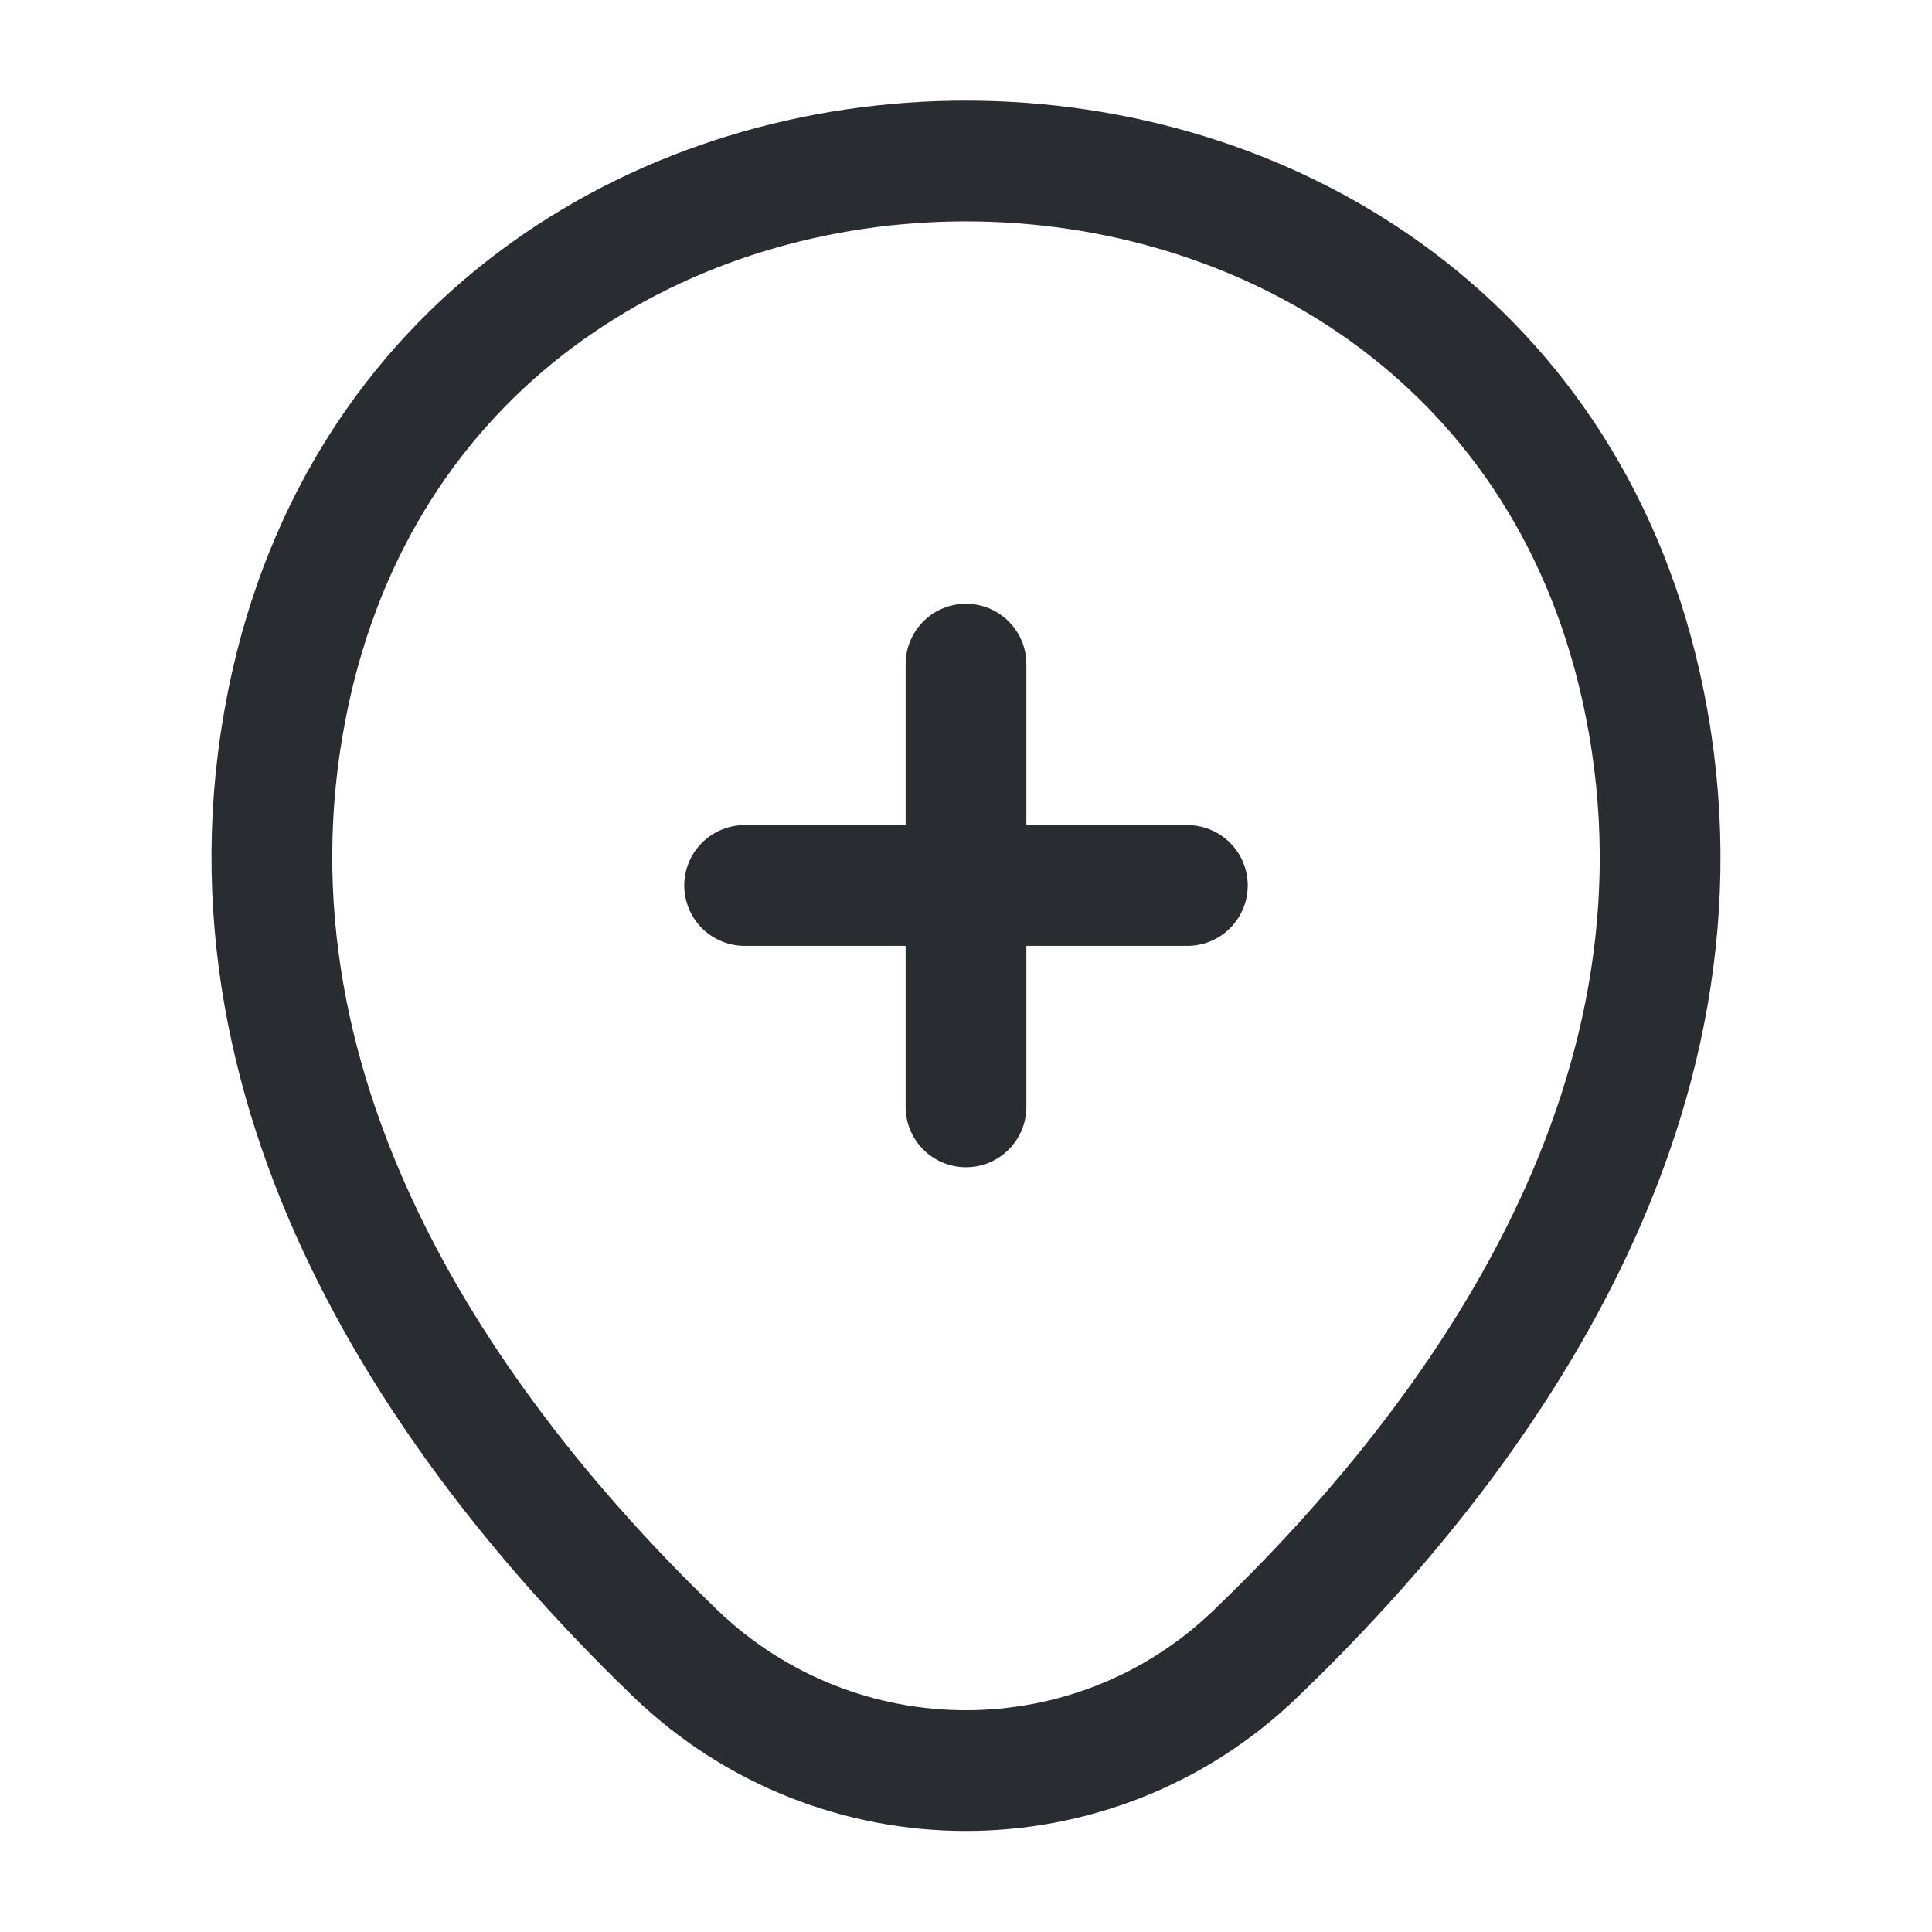
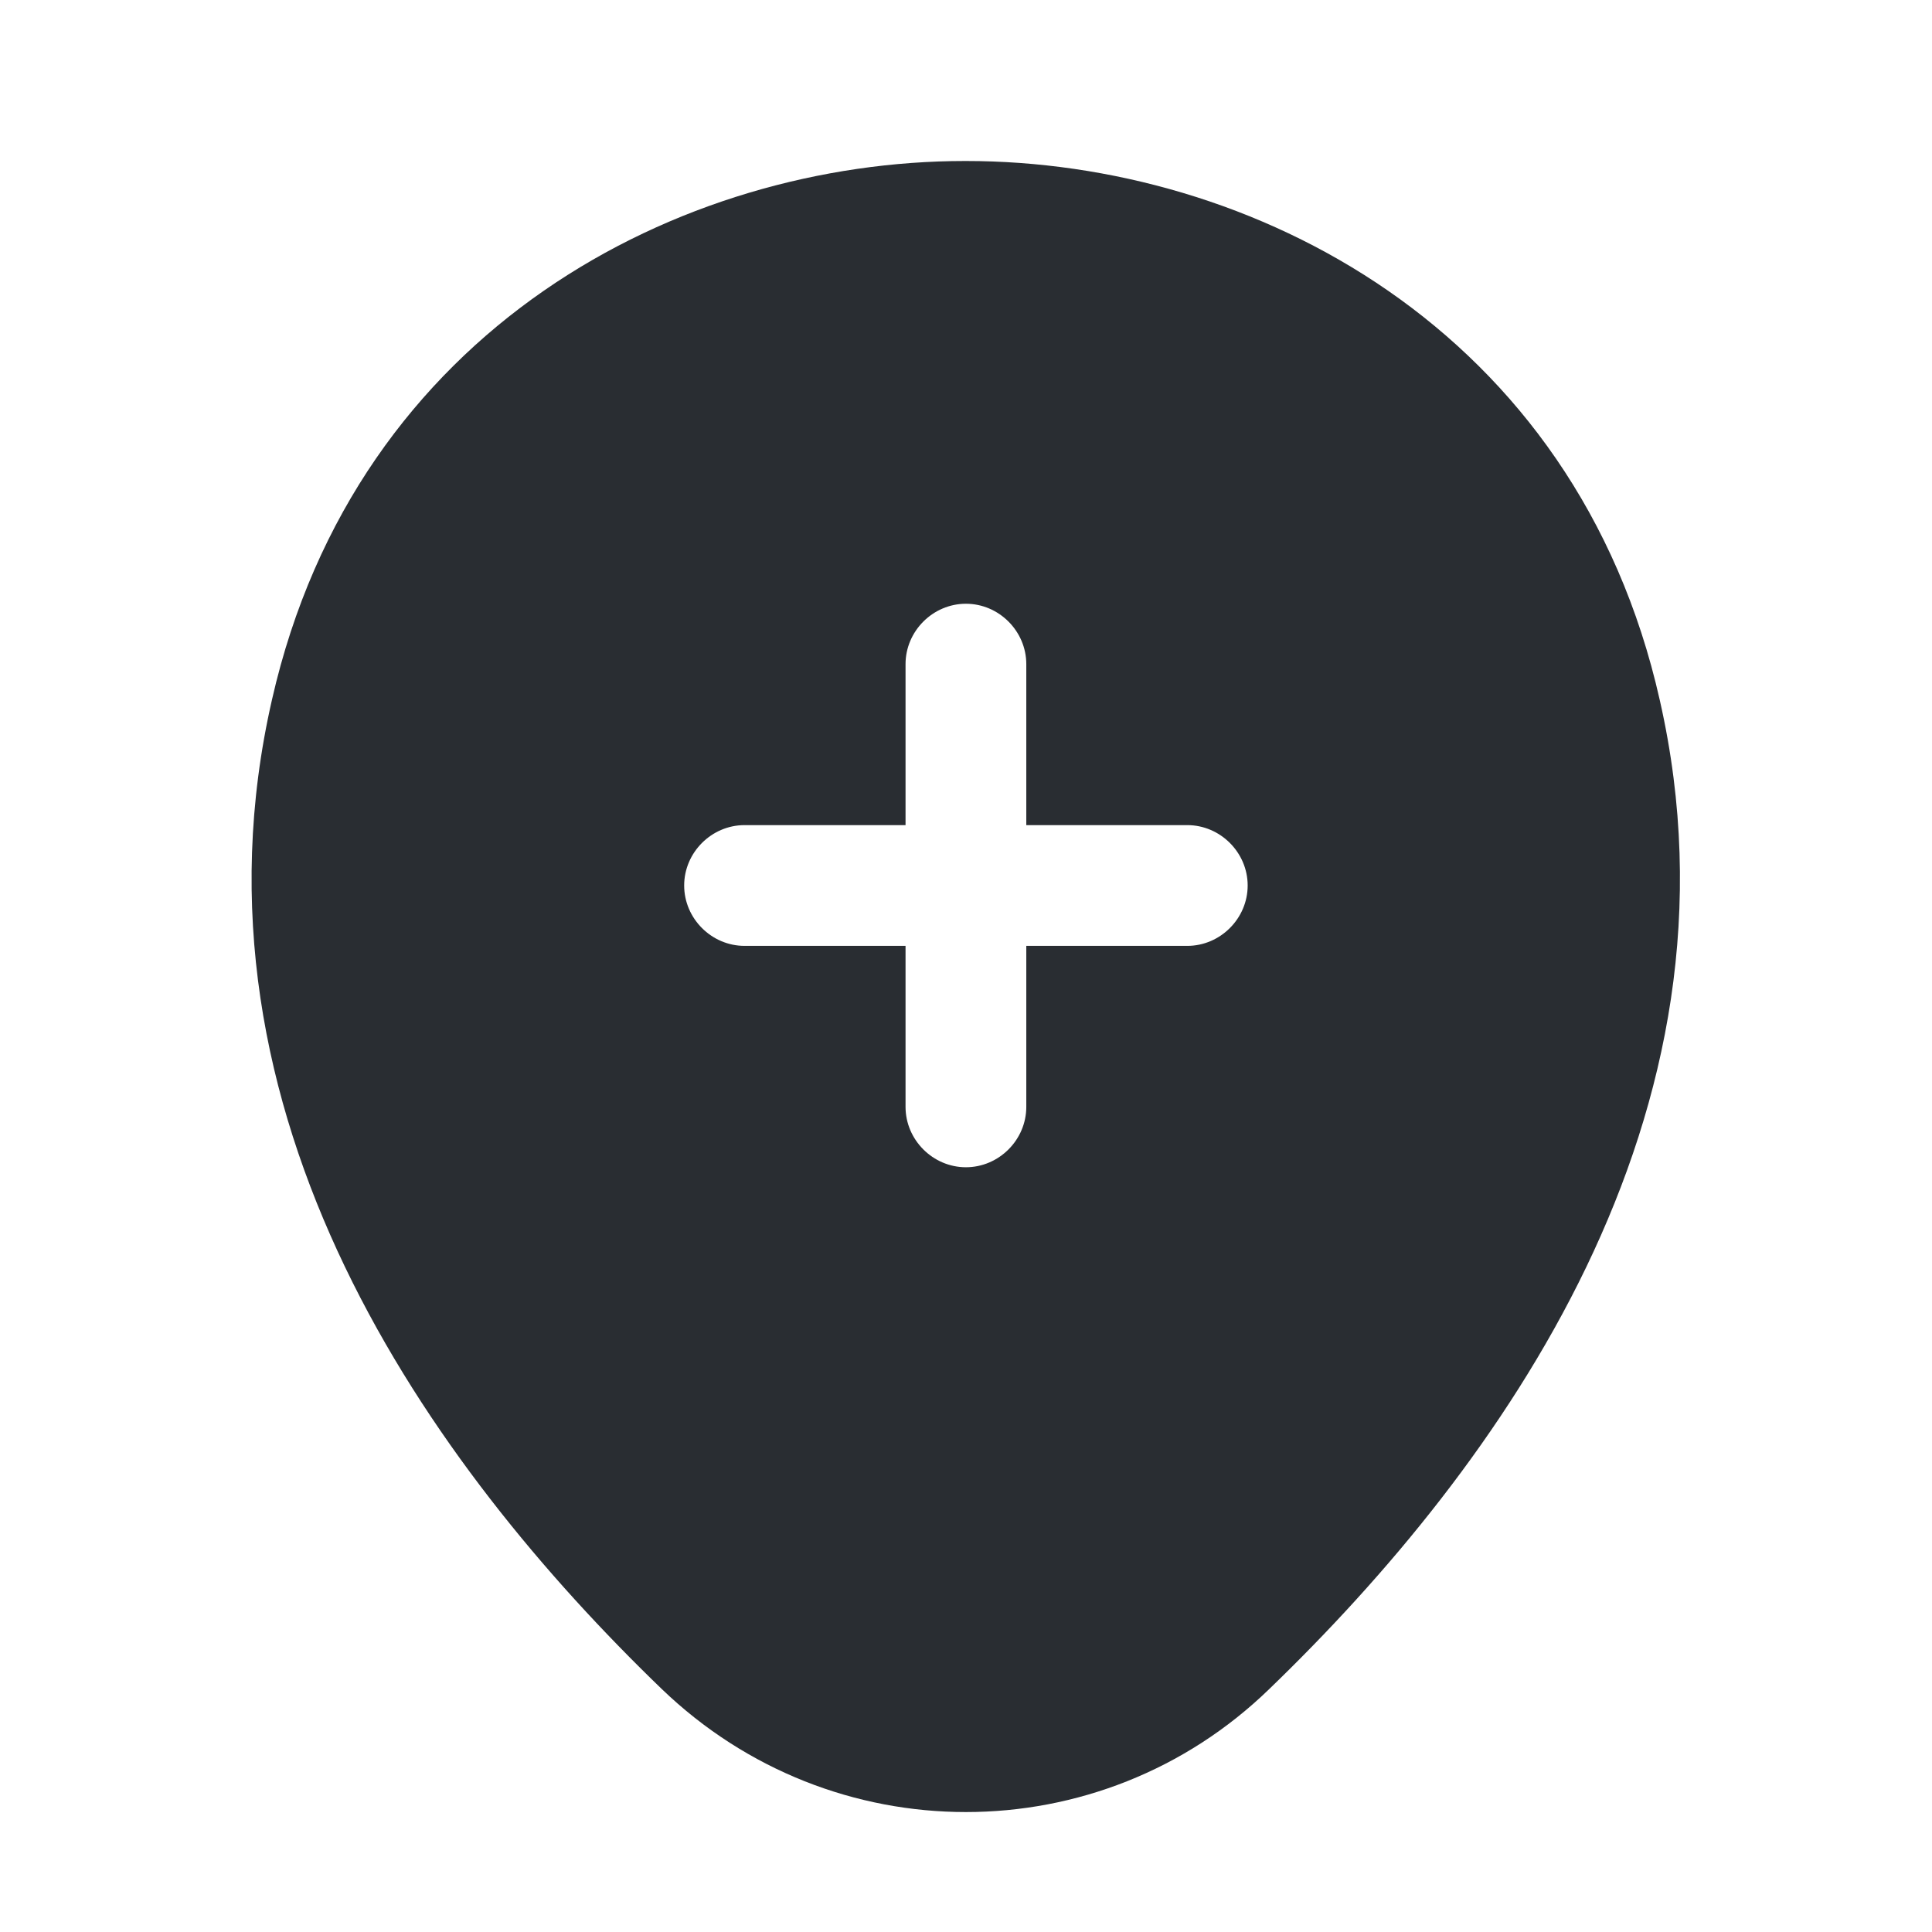
<svg xmlns="http://www.w3.org/2000/svg" width="24" height="24" viewBox="0 0 24 24" fill="none">
-   <path d="M9.25 11H14.75" stroke="#292D32" stroke-width="1.5" stroke-linecap="round" />
-   <path d="M12 13.75V8.25" stroke="#292D32" stroke-width="1.5" stroke-linecap="round" />
-   <path d="M3.62 8.49C5.59 -0.17 18.42 -0.16 20.38 8.5C21.53 13.58 18.37 17.88 15.6 20.54C13.59 22.48 10.41 22.48 8.39 20.54C5.63 17.88 2.47 13.57 3.62 8.49Z" stroke="#292D32" stroke-width="1.5" />
+   <path d="M20.619 8.7C19.579 4.07 15.539 2 11.999 2C11.999 2 11.999 2 11.989 2C8.459 2 4.429 4.07 3.379 8.69C2.199 13.85 5.359 18.22 8.219 20.98C9.279 22 10.639 22.51 11.999 22.51C13.359 22.51 14.719 22 15.769 20.98C18.629 18.22 21.789 13.86 20.619 8.7ZM14.749 11.75H12.749V13.75C12.749 14.16 12.409 14.5 11.999 14.5C11.589 14.5 11.249 14.16 11.249 13.75V11.75H9.249C8.839 11.75 8.499 11.41 8.499 11C8.499 10.59 8.839 10.25 9.249 10.25H11.249V8.25C11.249 7.84 11.589 7.5 11.999 7.5C12.409 7.5 12.749 7.84 12.749 8.25V10.25H14.749C15.159 10.25 15.499 10.59 15.499 11C15.499 11.41 15.159 11.75 14.749 11.75Z" fill="#292D32" />
</svg>
